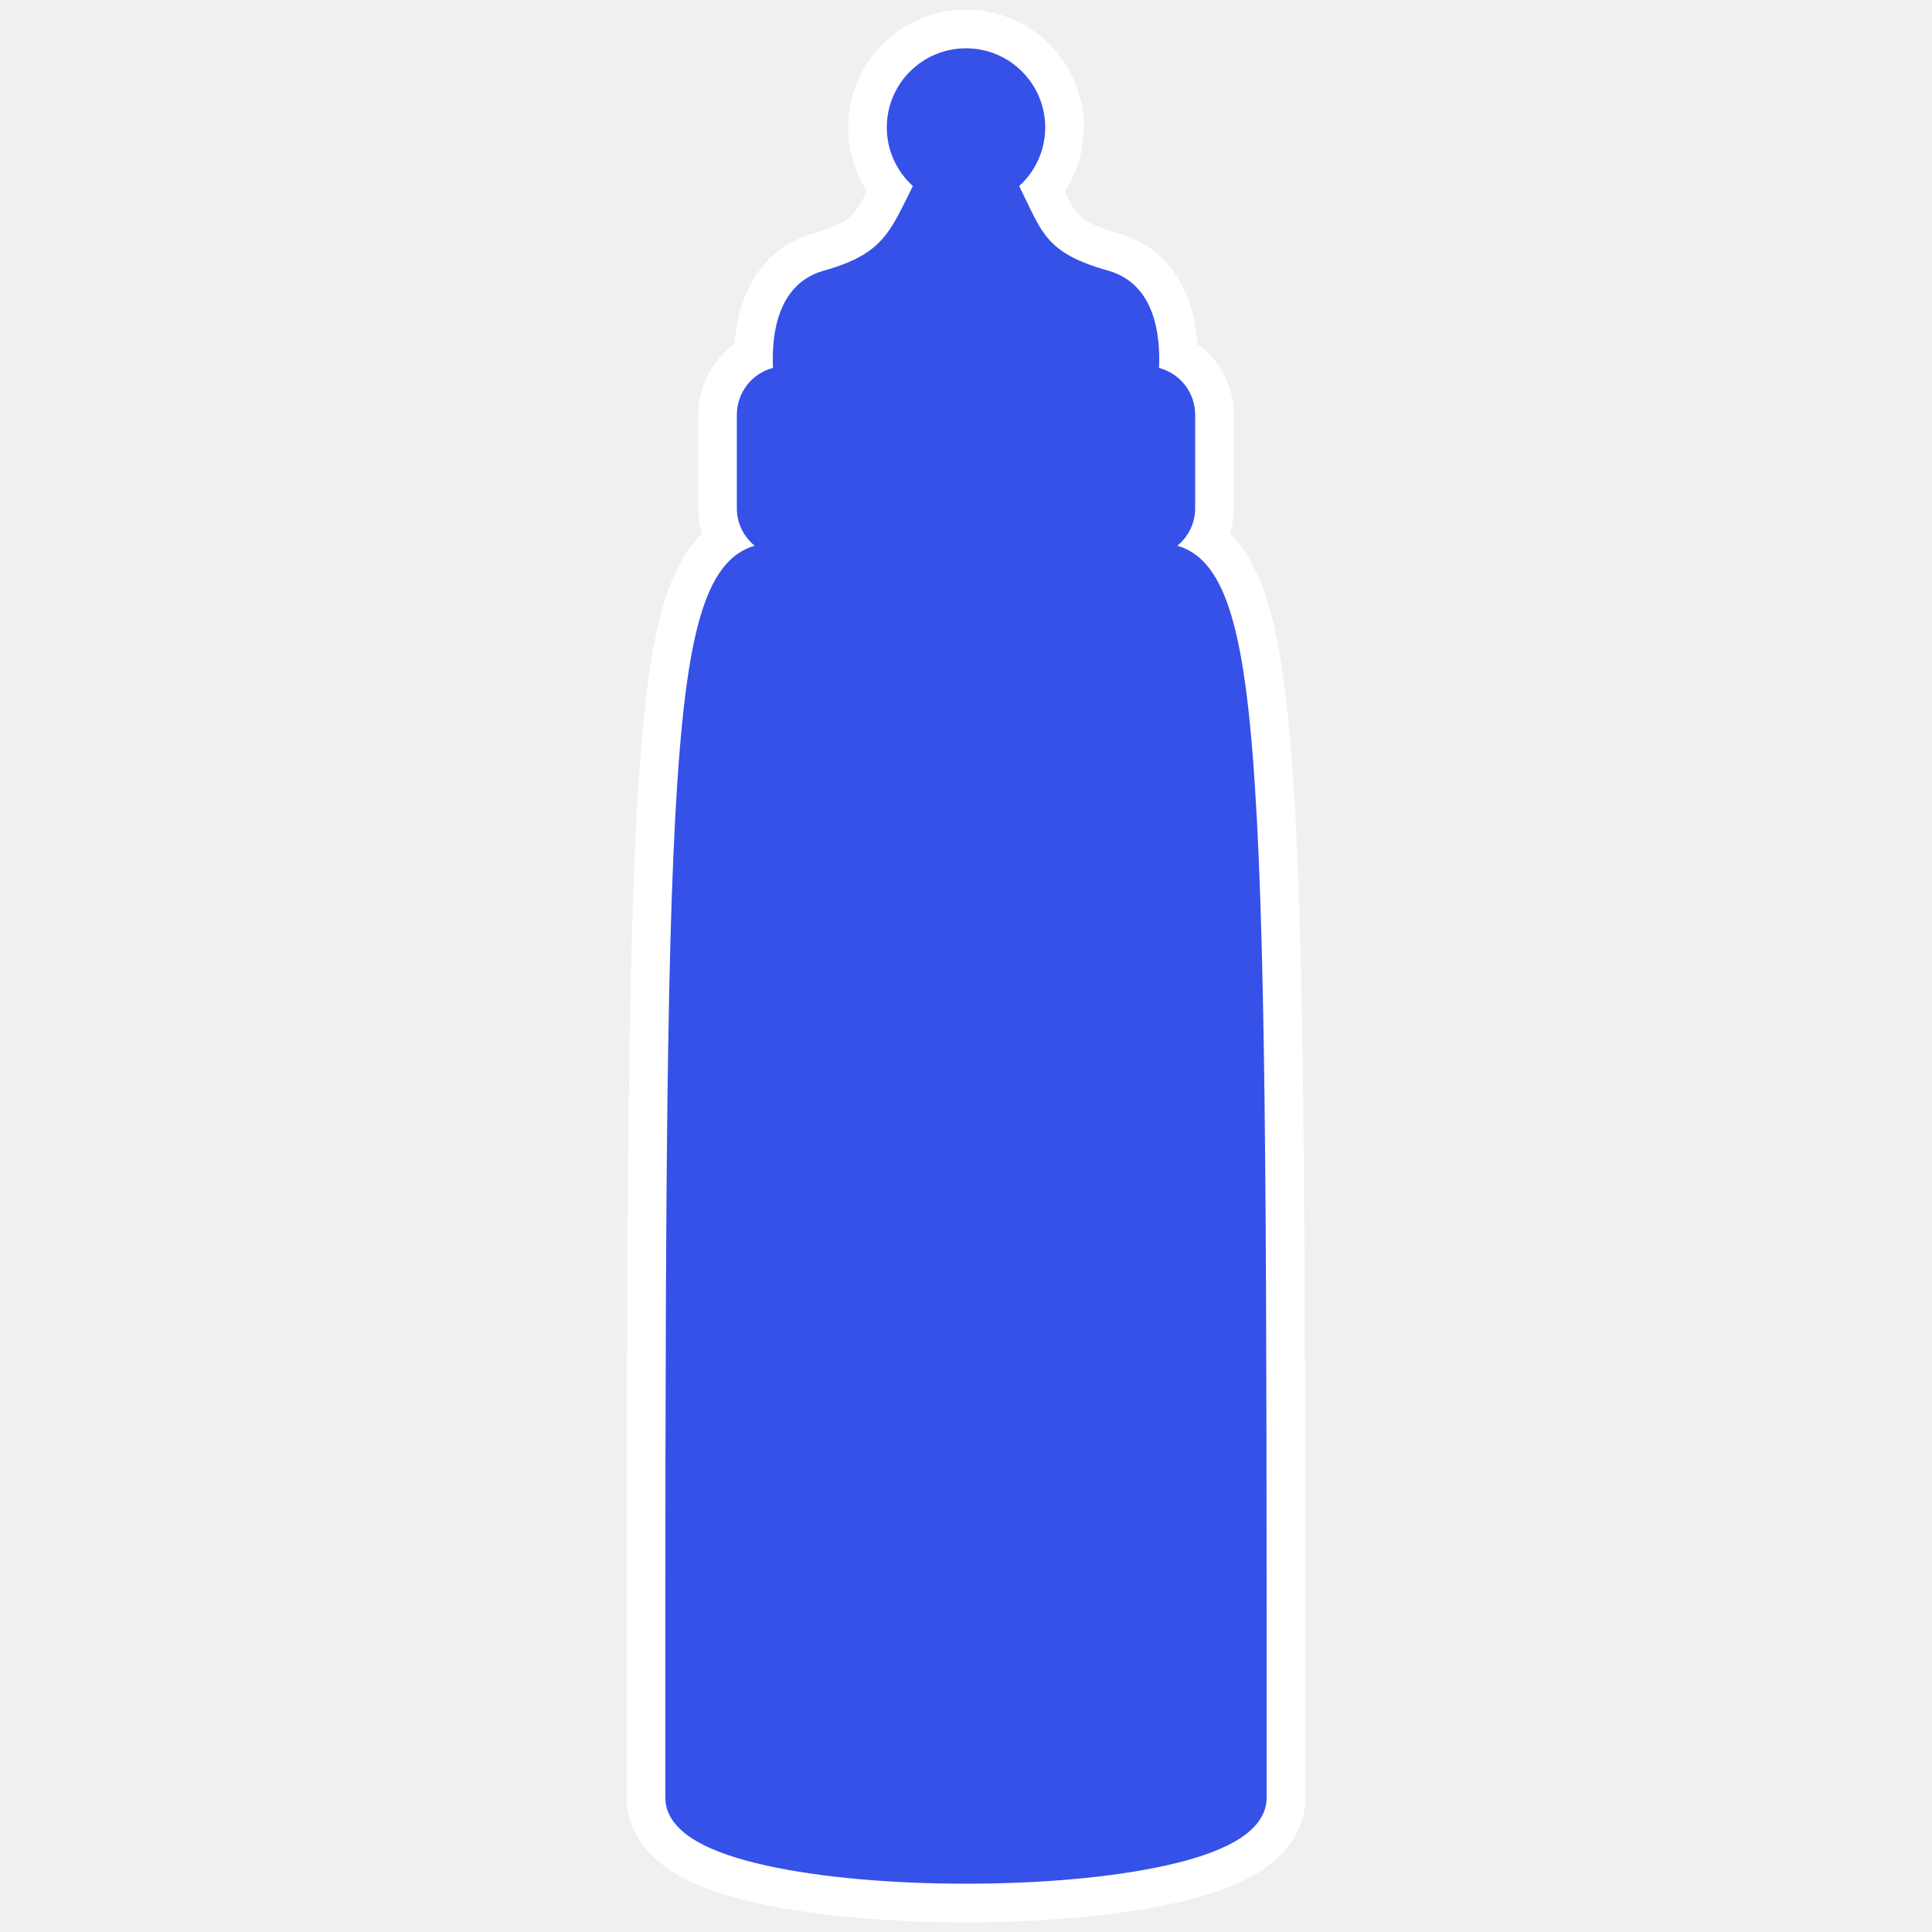
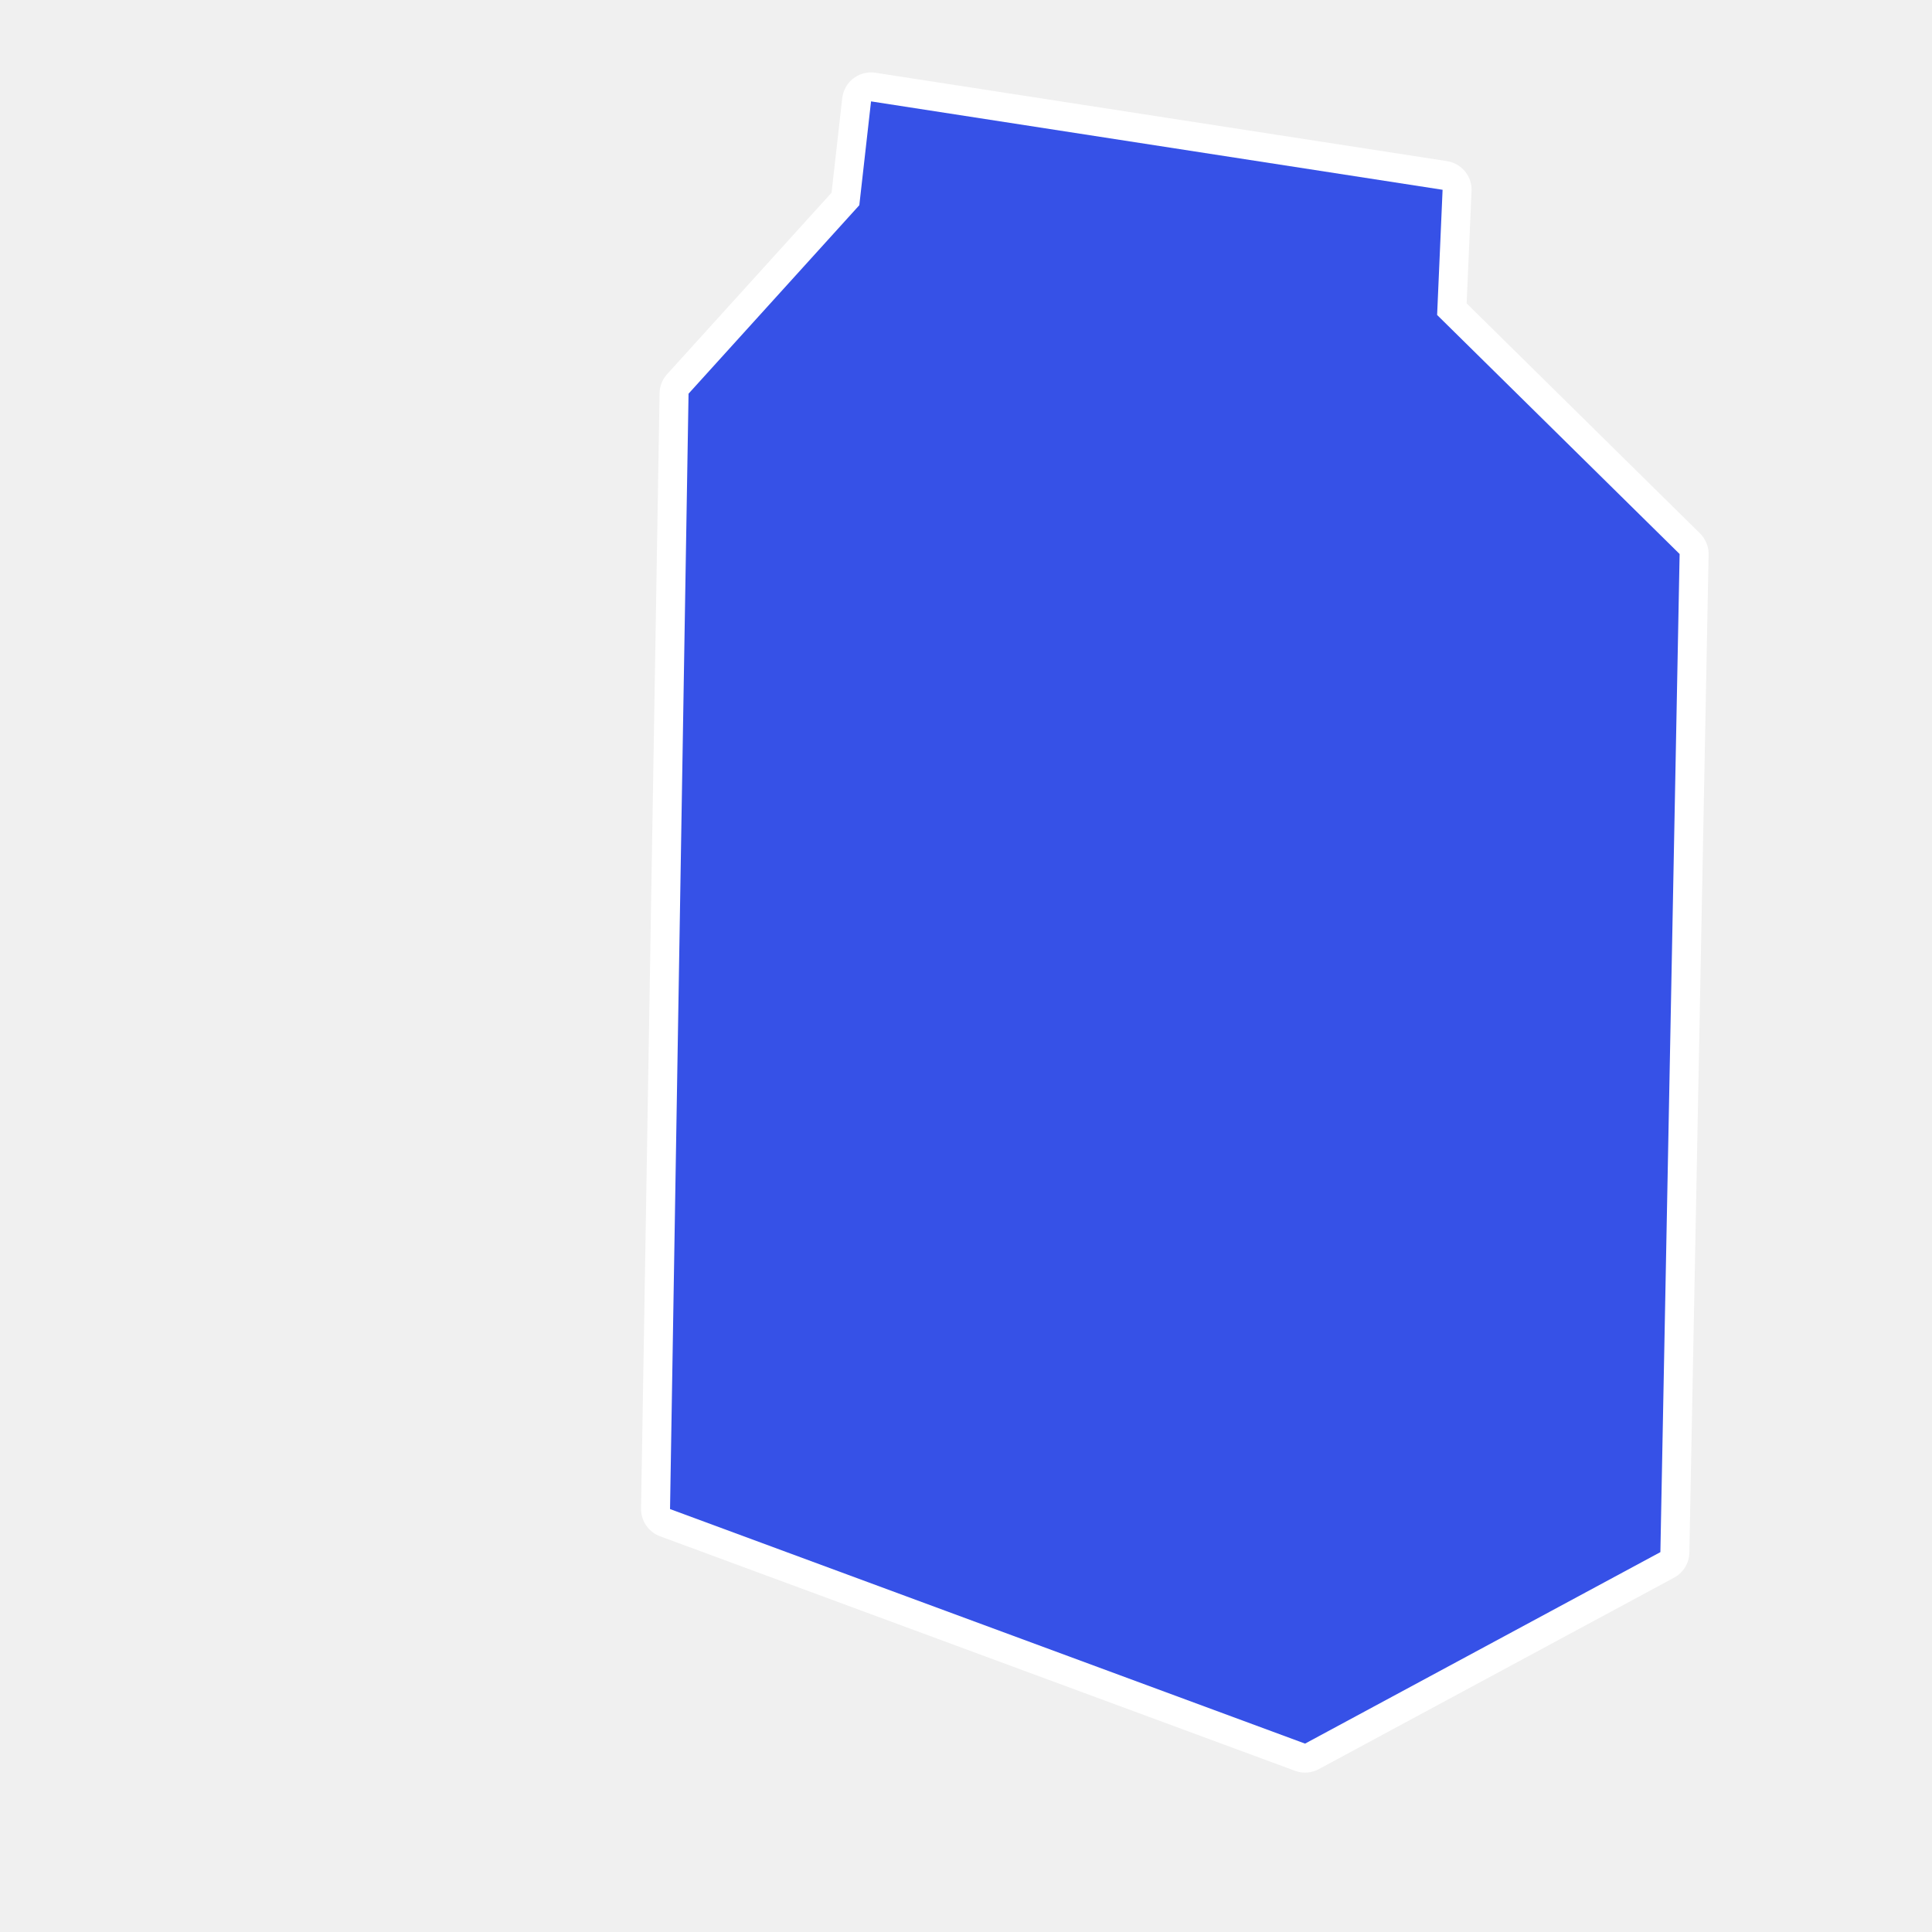
- <svg xmlns="http://www.w3.org/2000/svg" width="100" height="100">
-   <path d="M50 2.5a4.1 4.1 0 0 0-4.1 4.1 4.098 4.098 0 0 0 1.35 3.03c-1.202 2.403-1.54 3.514-4.613 4.38-2.469.696-2.701 3.45-2.627 5.033a2.506 2.506 0 0 0-1.871 2.424v4.847c0 .783.363 1.471.92 1.932a3.084 3.084 0 0 0-1.032.535c-.61.486-1.075 1.207-1.453 2.172-.755 1.93-1.207 4.9-1.517 9.56-.622 9.32-.62 25.37-.62 52.542 0 .988.728 1.737 1.649 2.263.92.526 2.132.92 3.564 1.239 2.864.636 6.604.943 10.35.943 3.746 0 7.486-.307 10.35-.943 1.432-.319 2.644-.713 3.564-1.239.92-.526 1.648-1.275 1.648-2.263 0-27.172.003-43.222-.619-52.541-.31-4.66-.762-7.632-1.517-9.56-.378-.966-.843-1.687-1.453-2.173a3.084 3.084 0 0 0-1.032-.535c.557-.46.92-1.149.92-1.932v-4.847a2.506 2.506 0 0 0-1.87-2.424c.073-1.583-.16-4.337-2.628-5.033-3.284-.926-3.41-1.977-4.611-4.38A4.098 4.098 0 0 0 54.1 6.6 4.1 4.1 0 0 0 50 2.5z" style="opacity:1;vector-effect:none;fill:#3651e7;fill-opacity:1;stroke:#fff;stroke-width:4;stroke-linecap:round;stroke-linejoin:round;stroke-miterlimit:4;stroke-dasharray:none;stroke-dashoffset:3.2;stroke-opacity:1" />
-   <path d="M50 2.5a4.1 4.1 0 0 0-4.1 4.1 4.098 4.098 0 0 0 1.35 3.03c-1.202 2.403-1.54 3.514-4.613 4.38-2.469.696-2.701 3.45-2.627 5.033a2.506 2.506 0 0 0-1.871 2.424v4.847c0 .783.363 1.471.92 1.932a3.084 3.084 0 0 0-1.032.535c-.61.486-1.075 1.207-1.453 2.172-.755 1.93-1.207 4.9-1.517 9.56-.622 9.32-.62 25.37-.62 52.542 0 .988.728 1.737 1.649 2.263.92.526 2.132.92 3.564 1.239 2.864.636 6.604.943 10.35.943 3.746 0 7.486-.307 10.35-.943 1.432-.319 2.644-.713 3.564-1.239.92-.526 1.648-1.275 1.648-2.263 0-27.172.003-43.222-.619-52.541-.31-4.66-.762-7.632-1.517-9.56-.378-.966-.843-1.687-1.453-2.173a3.084 3.084 0 0 0-1.032-.535c.557-.46.92-1.149.92-1.932v-4.847a2.506 2.506 0 0 0-1.87-2.424c.073-1.583-.16-4.337-2.628-5.033-3.284-.926-3.41-1.977-4.611-4.38A4.098 4.098 0 0 0 54.1 6.6 4.1 4.1 0 0 0 50 2.5z" style="opacity:1;vector-effect:none;fill:#3651e7;fill-opacity:1;stroke:none;stroke-width:1.482;stroke-linecap:round;stroke-linejoin:round;stroke-miterlimit:4;stroke-dasharray:none;stroke-dashoffset:3.2;stroke-opacity:1" />
+ <svg xmlns="http://www.w3.org/2000/svg" width="100" height="100" version="1.1" id="svg3556">
+   <defs id="defs3560" />
+   <path style="fill:#3651e7;fill-opacity:1;stroke:#ffffff;stroke-width:3;stroke-linecap:round;stroke-linejoin:round;stroke-miterlimit:4;stroke-dasharray:none;stroke-opacity:1;font-variation-settings:normal;opacity:1;stroke-dashoffset:3.2;stop-color:#000000;stop-opacity:1" d="m 45.085,5.248 29.583,4.575 -0.283,6.48 12.552,12.373 -0.996,51.662 -18.391,9.911 -32.869,-12.14 0.958,-57.732 8.839,-9.755 z" id="path1109" />
+   <path style="fill:#3651e7;fill-opacity:1;stroke:none;stroke-width:3;stroke-linecap:round;stroke-linejoin:round;stroke-miterlimit:4;stroke-dasharray:none;stroke-opacity:1;font-variation-settings:normal;opacity:1;stroke-dashoffset:3.2;stop-color:#000000;stop-opacity:1" d="m 45.085,5.248 29.583,4.575 -0.283,6.48 12.552,12.373 -0.996,51.662 -18.391,9.911 -32.869,-12.14 0.958,-57.732 8.839,-9.755 z" id="path4207" />
</svg>
